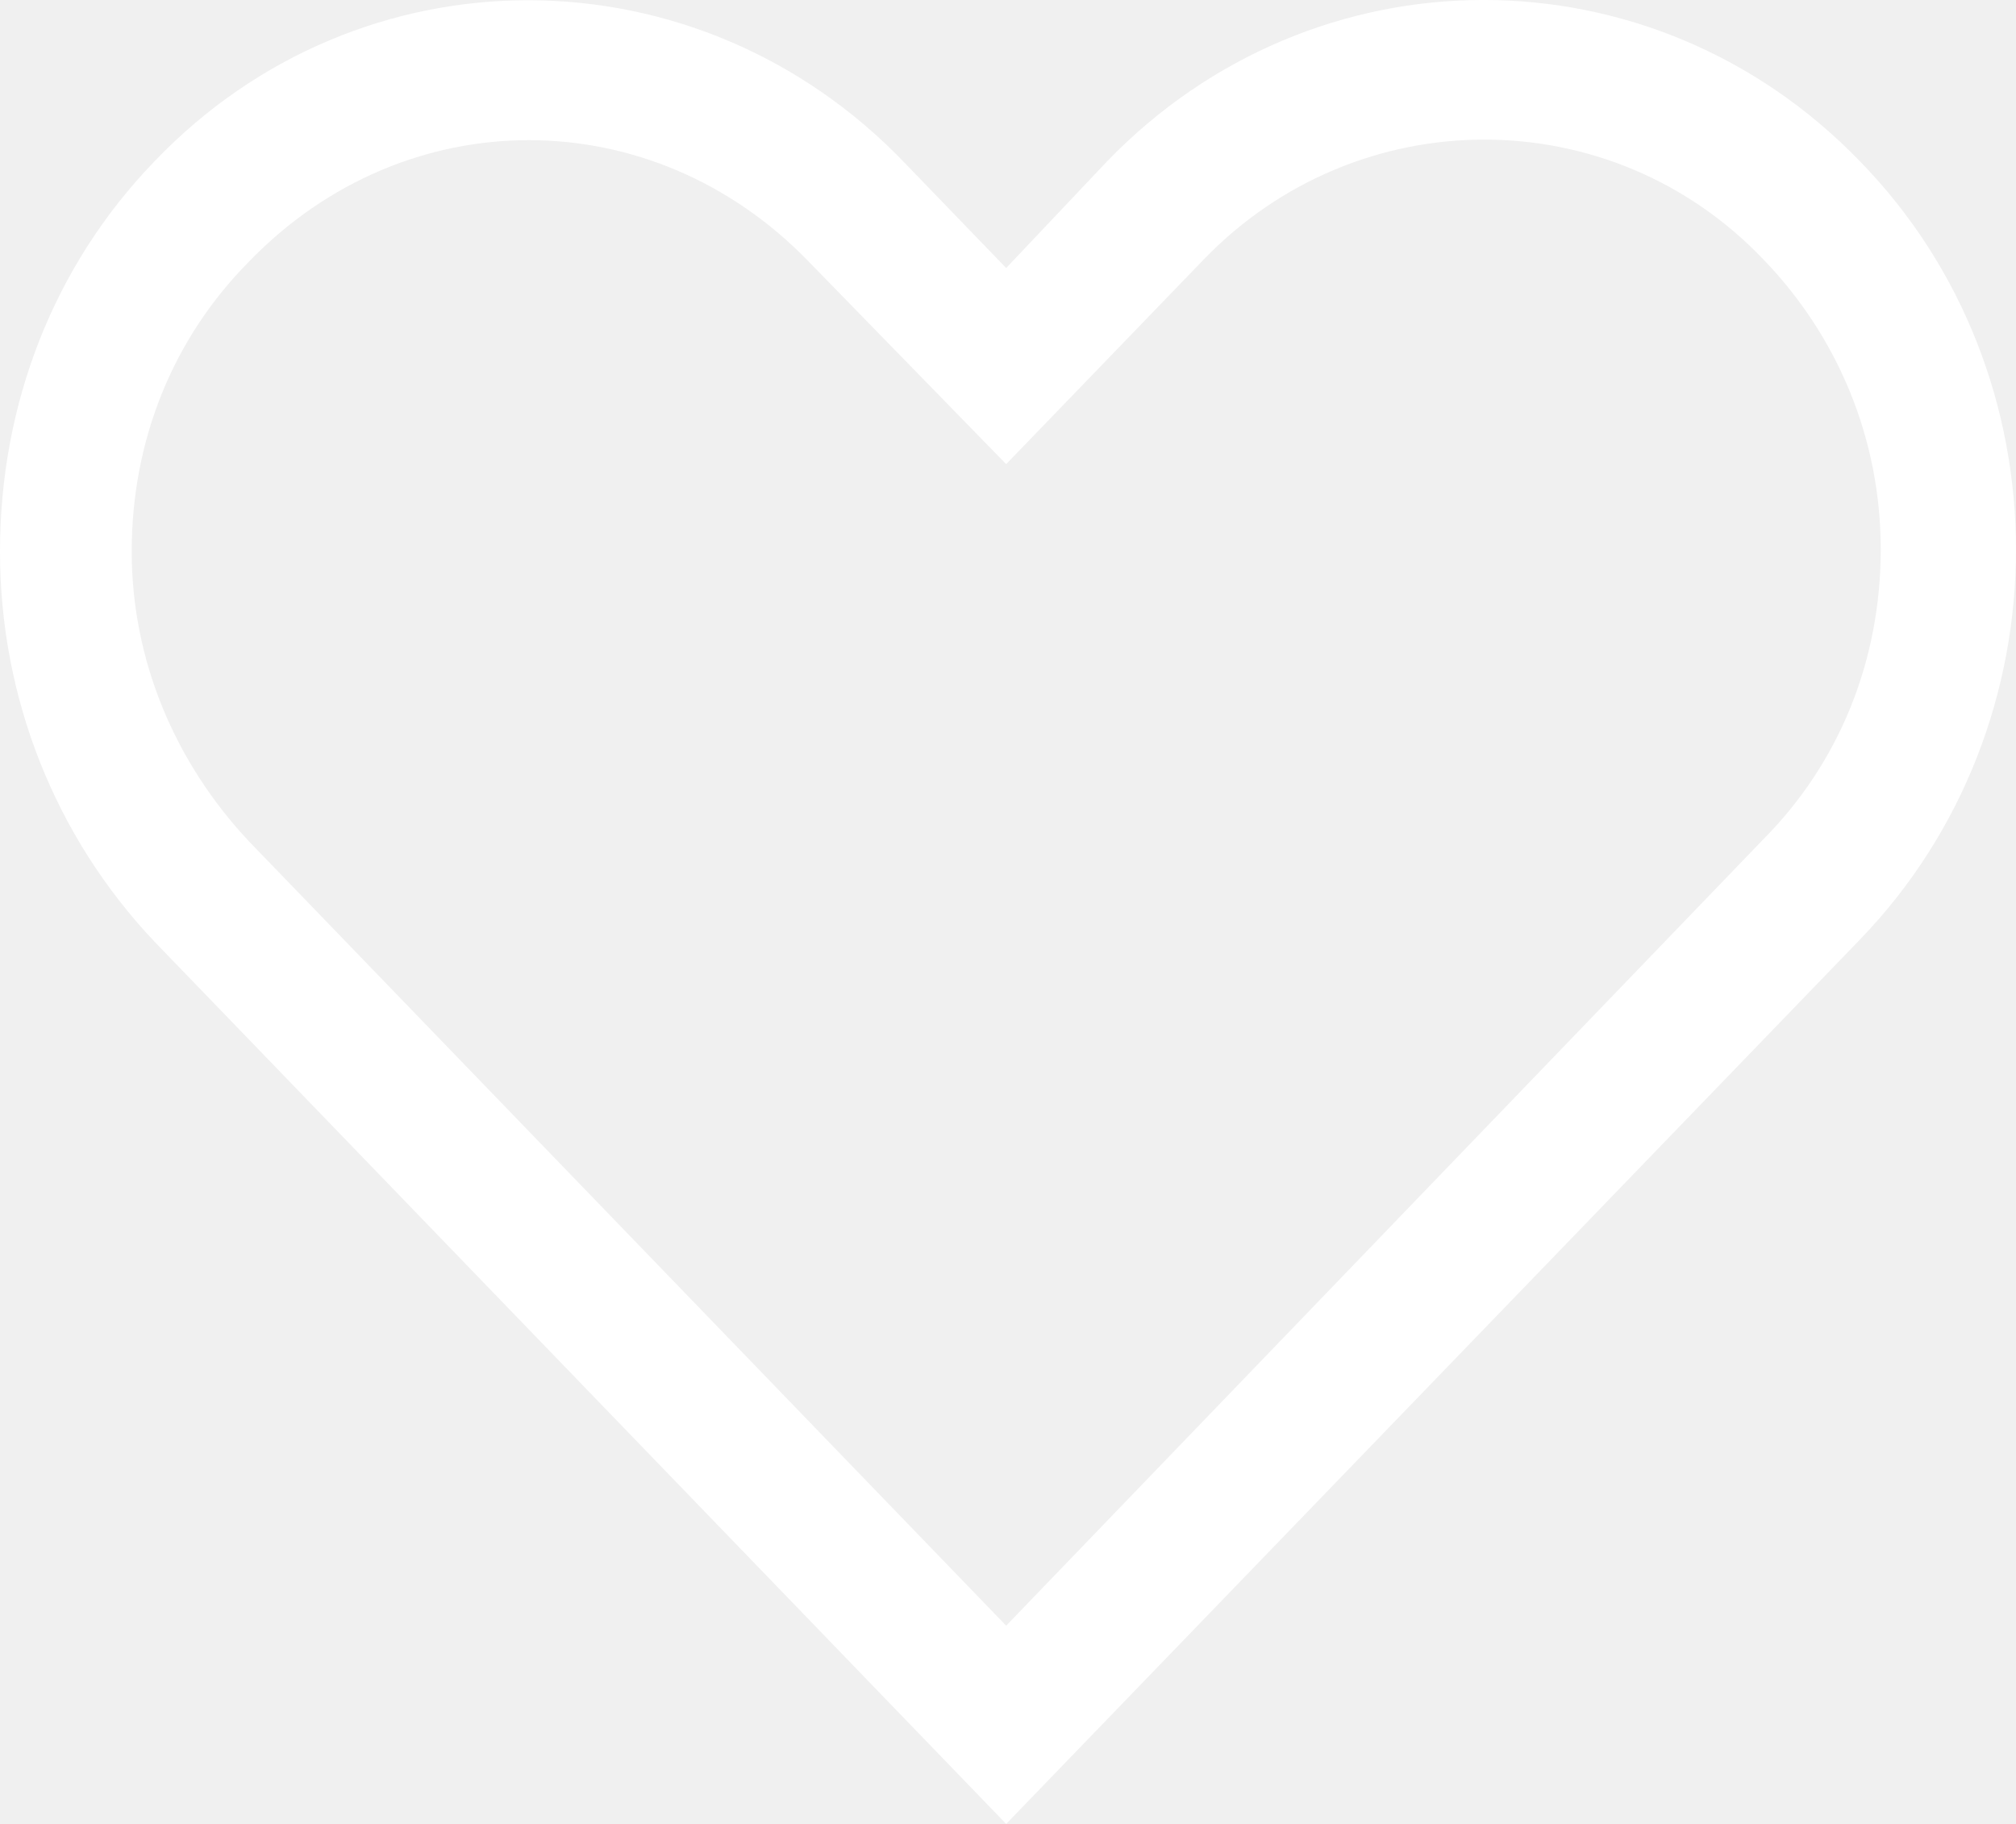
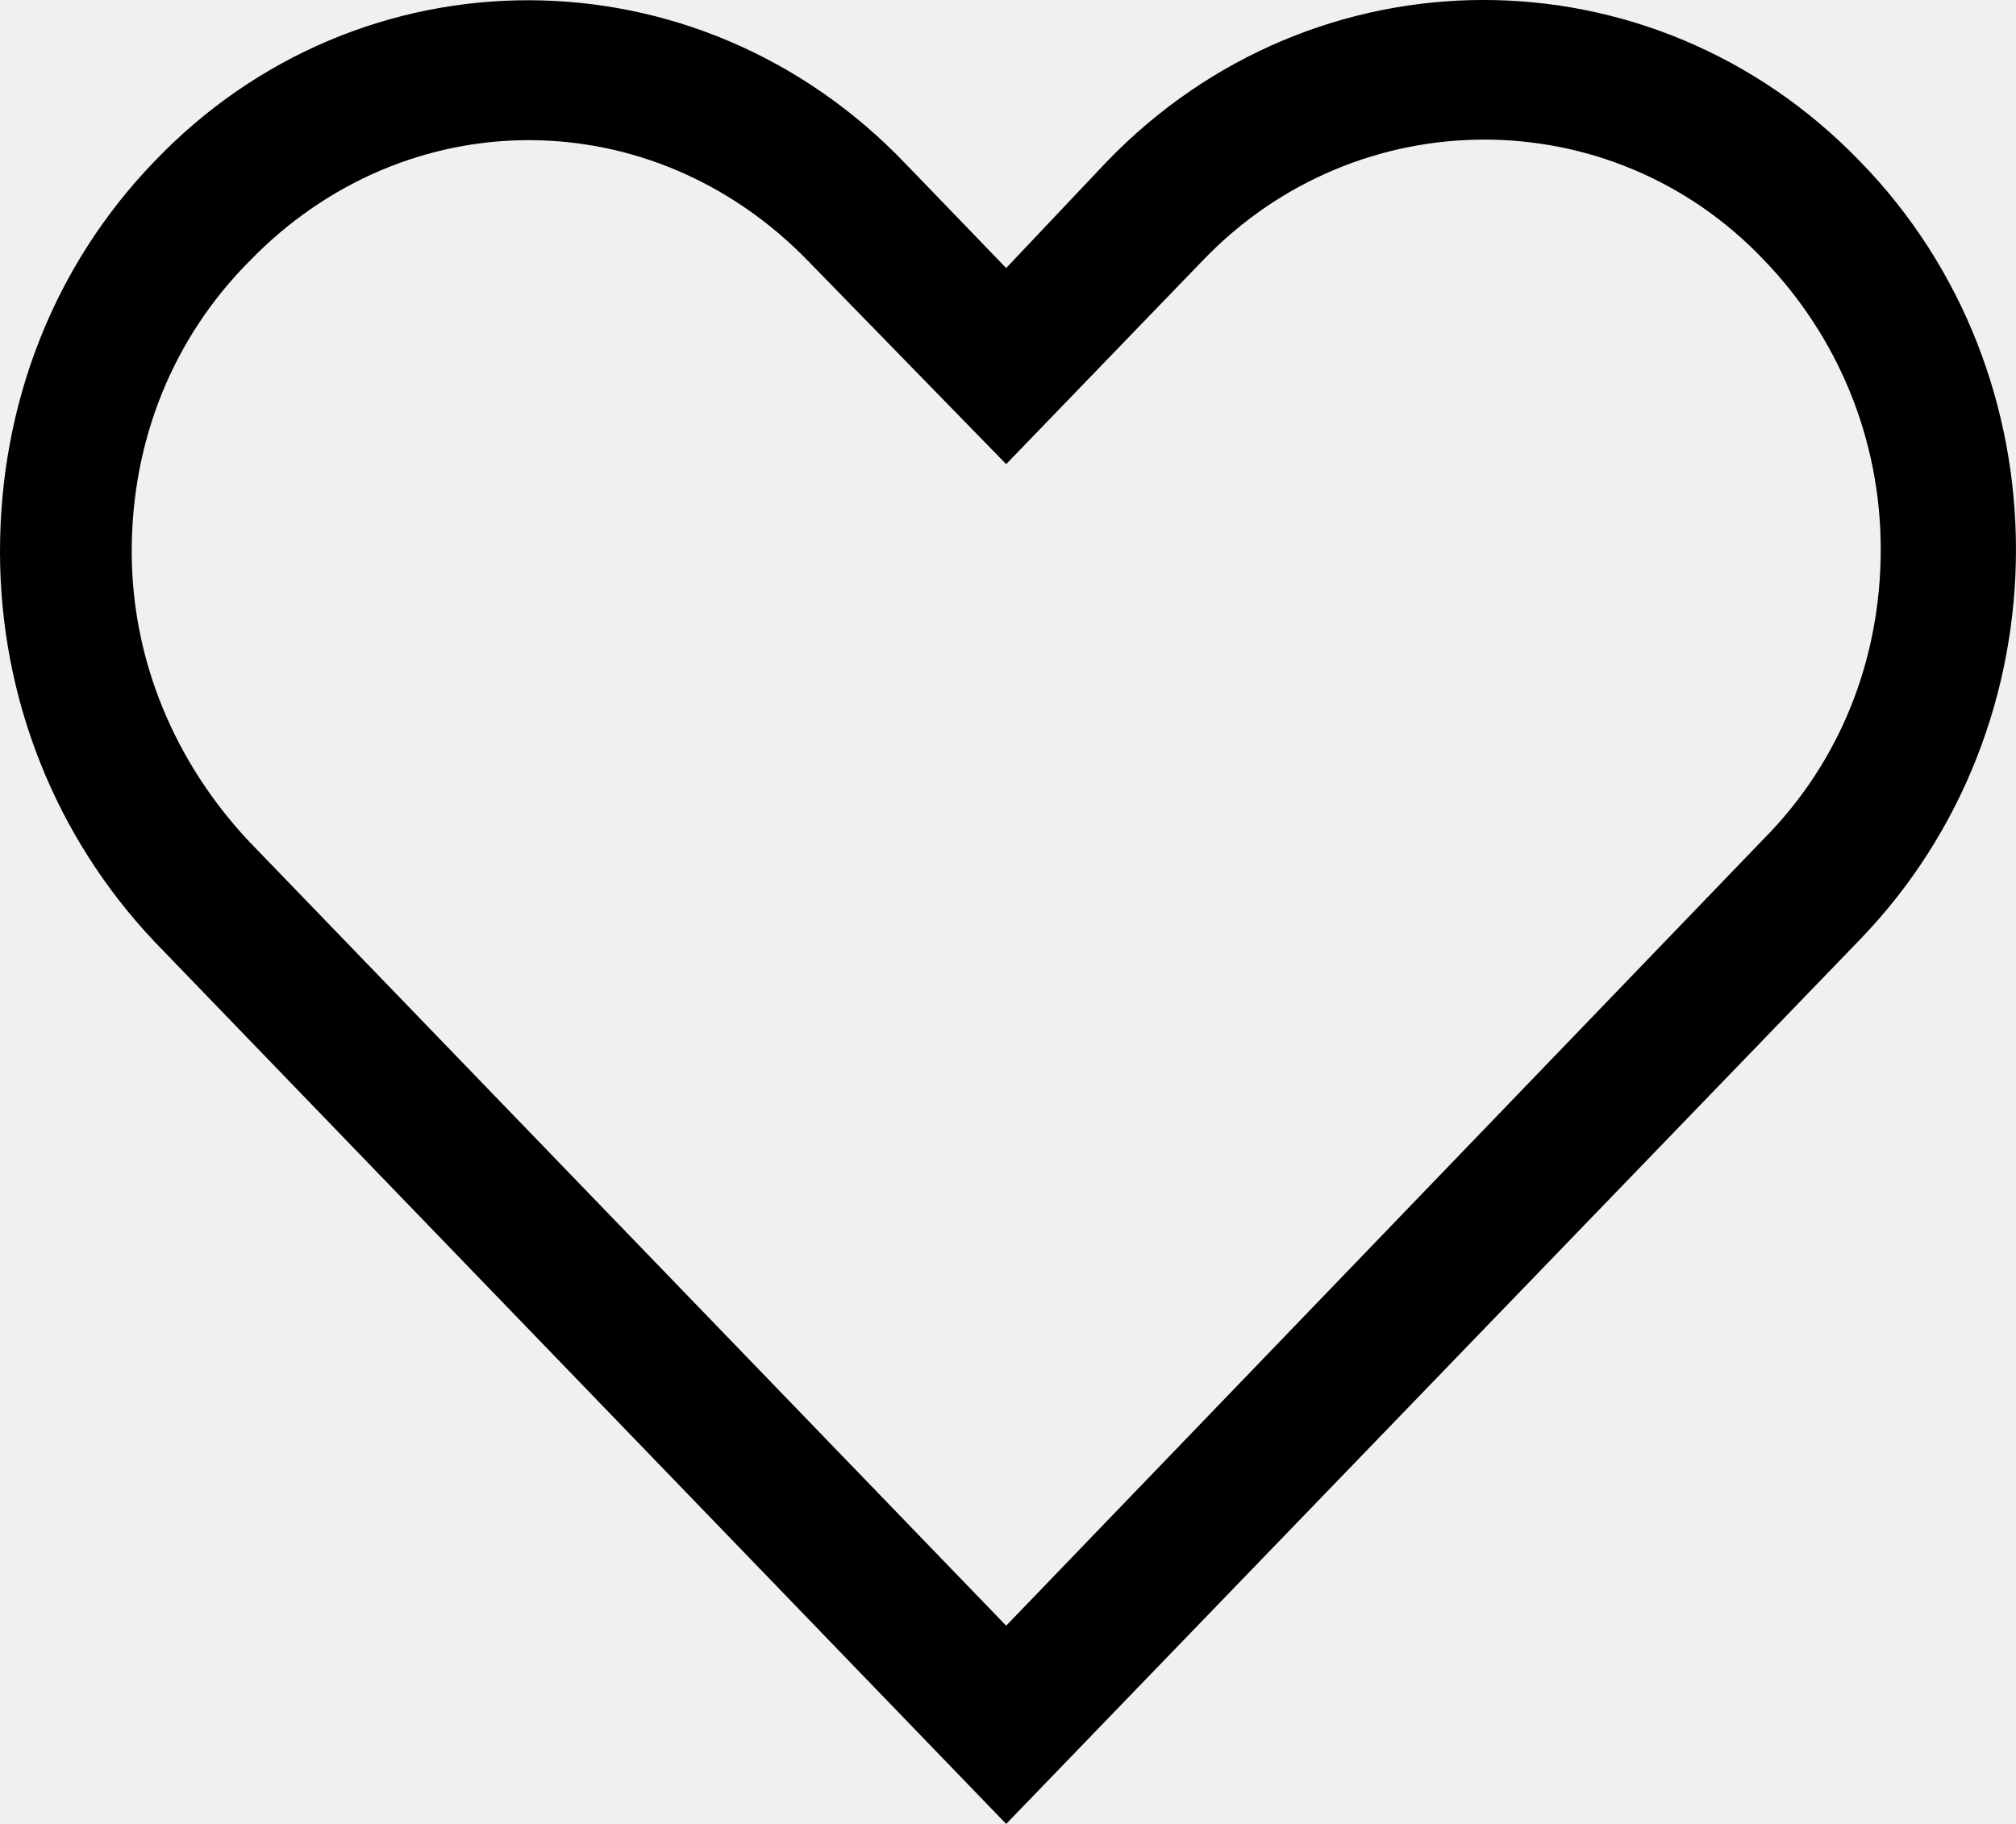
<svg xmlns="http://www.w3.org/2000/svg" width="21" height="19" viewBox="0 0 21 19" fill="none">
-   <path d="M19.376 9.786C21.541 7.543 21.541 3.902 19.376 1.682C17.212 -0.561 13.696 -0.561 11.531 1.682L10.481 2.792L9.431 1.704C7.266 -0.561 3.751 -0.561 1.608 1.682C0.557 2.77 0 4.213 0 5.745C0 7.277 0.579 8.72 1.608 9.808L10.481 19L19.376 9.786ZM1.372 5.745C1.372 4.59 1.8 3.525 2.594 2.725C3.408 1.882 4.458 1.46 5.509 1.46C6.559 1.46 7.609 1.882 8.424 2.725L10.481 4.835L12.539 2.703C14.146 1.038 16.783 1.038 18.369 2.703C19.141 3.502 19.591 4.568 19.591 5.723C19.591 6.877 19.162 7.943 18.369 8.742L10.481 16.935L2.594 8.765C1.822 7.943 1.372 6.877 1.372 5.745Z" fill="white" />
+   <path d="M19.376 9.786C21.541 7.543 21.541 3.902 19.376 1.682C17.212 -0.561 13.696 -0.561 11.531 1.682L10.481 2.792L9.431 1.704C7.266 -0.561 3.751 -0.561 1.608 1.682C0.557 2.77 0 4.213 0 5.745C0 7.277 0.579 8.72 1.608 9.808L10.481 19L19.376 9.786ZM1.372 5.745C1.372 4.59 1.8 3.525 2.594 2.725C3.408 1.882 4.458 1.46 5.509 1.46C6.559 1.46 7.609 1.882 8.424 2.725L10.481 4.835L12.539 2.703C14.146 1.038 16.783 1.038 18.369 2.703C19.141 3.502 19.591 4.568 19.591 5.723C19.591 6.877 19.162 7.943 18.369 8.742L10.481 16.935L2.594 8.765C1.822 7.943 1.372 6.877 1.372 5.745Z" fill="black" />
</svg>
